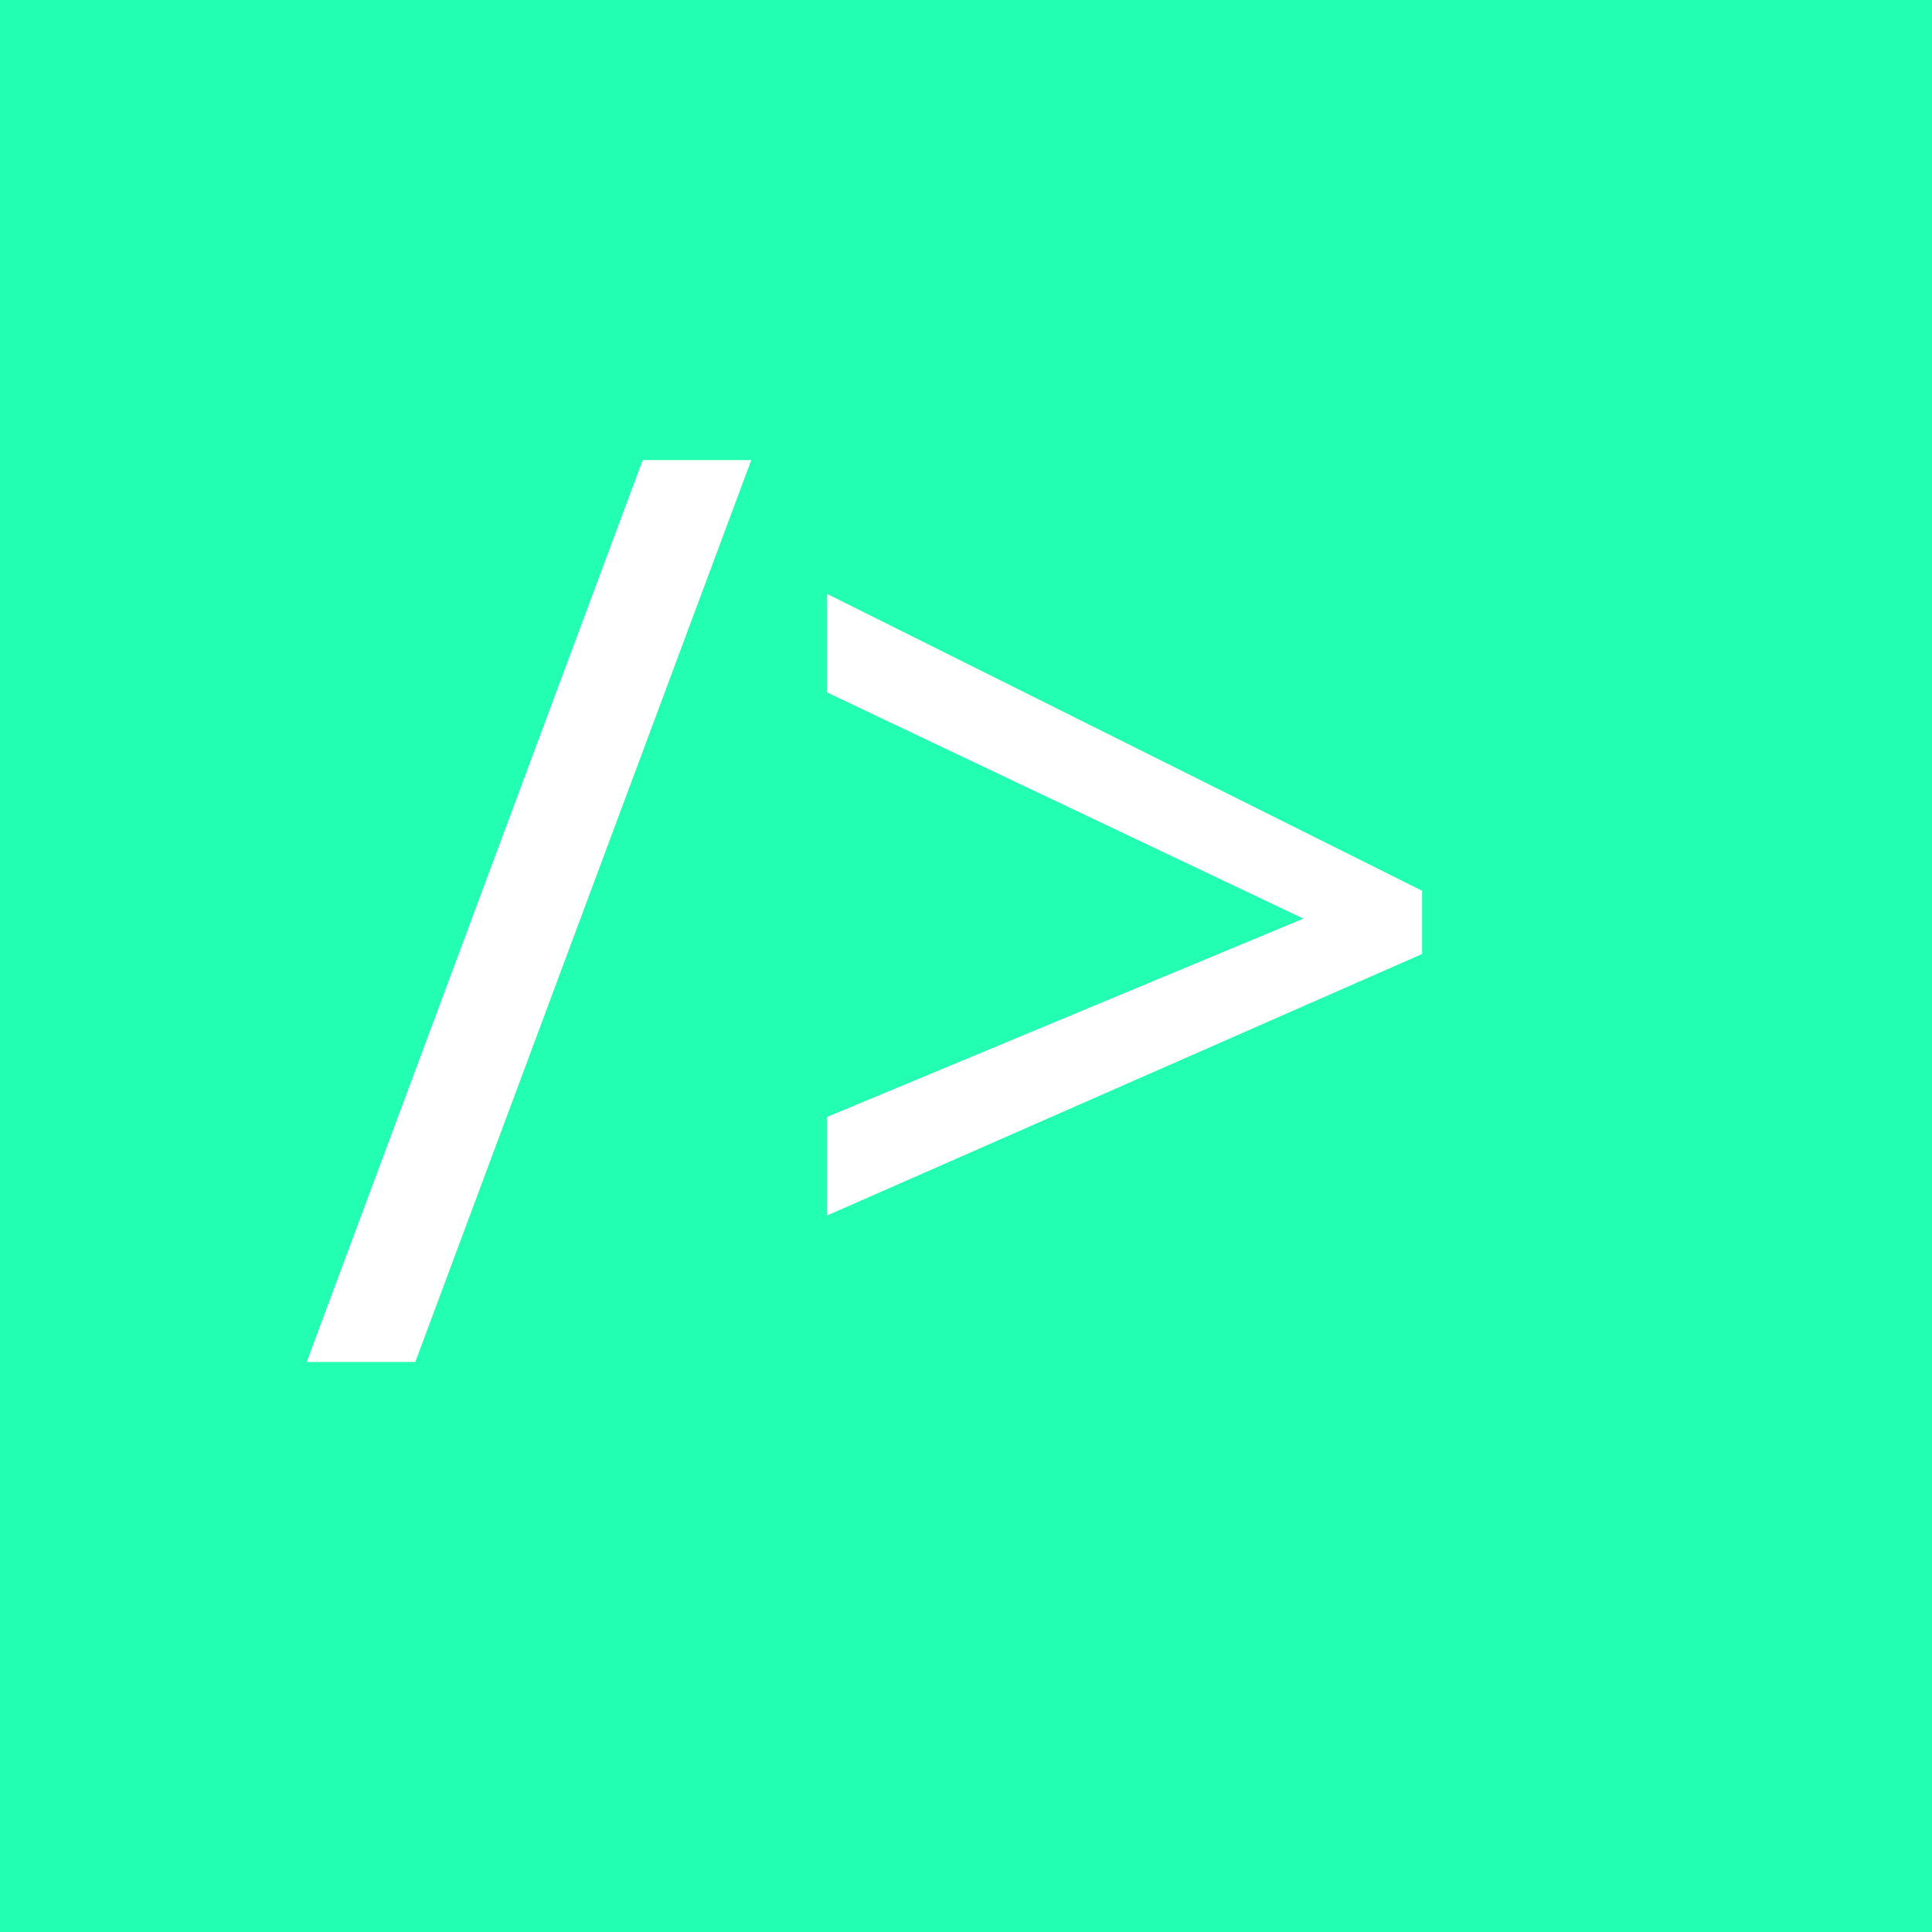
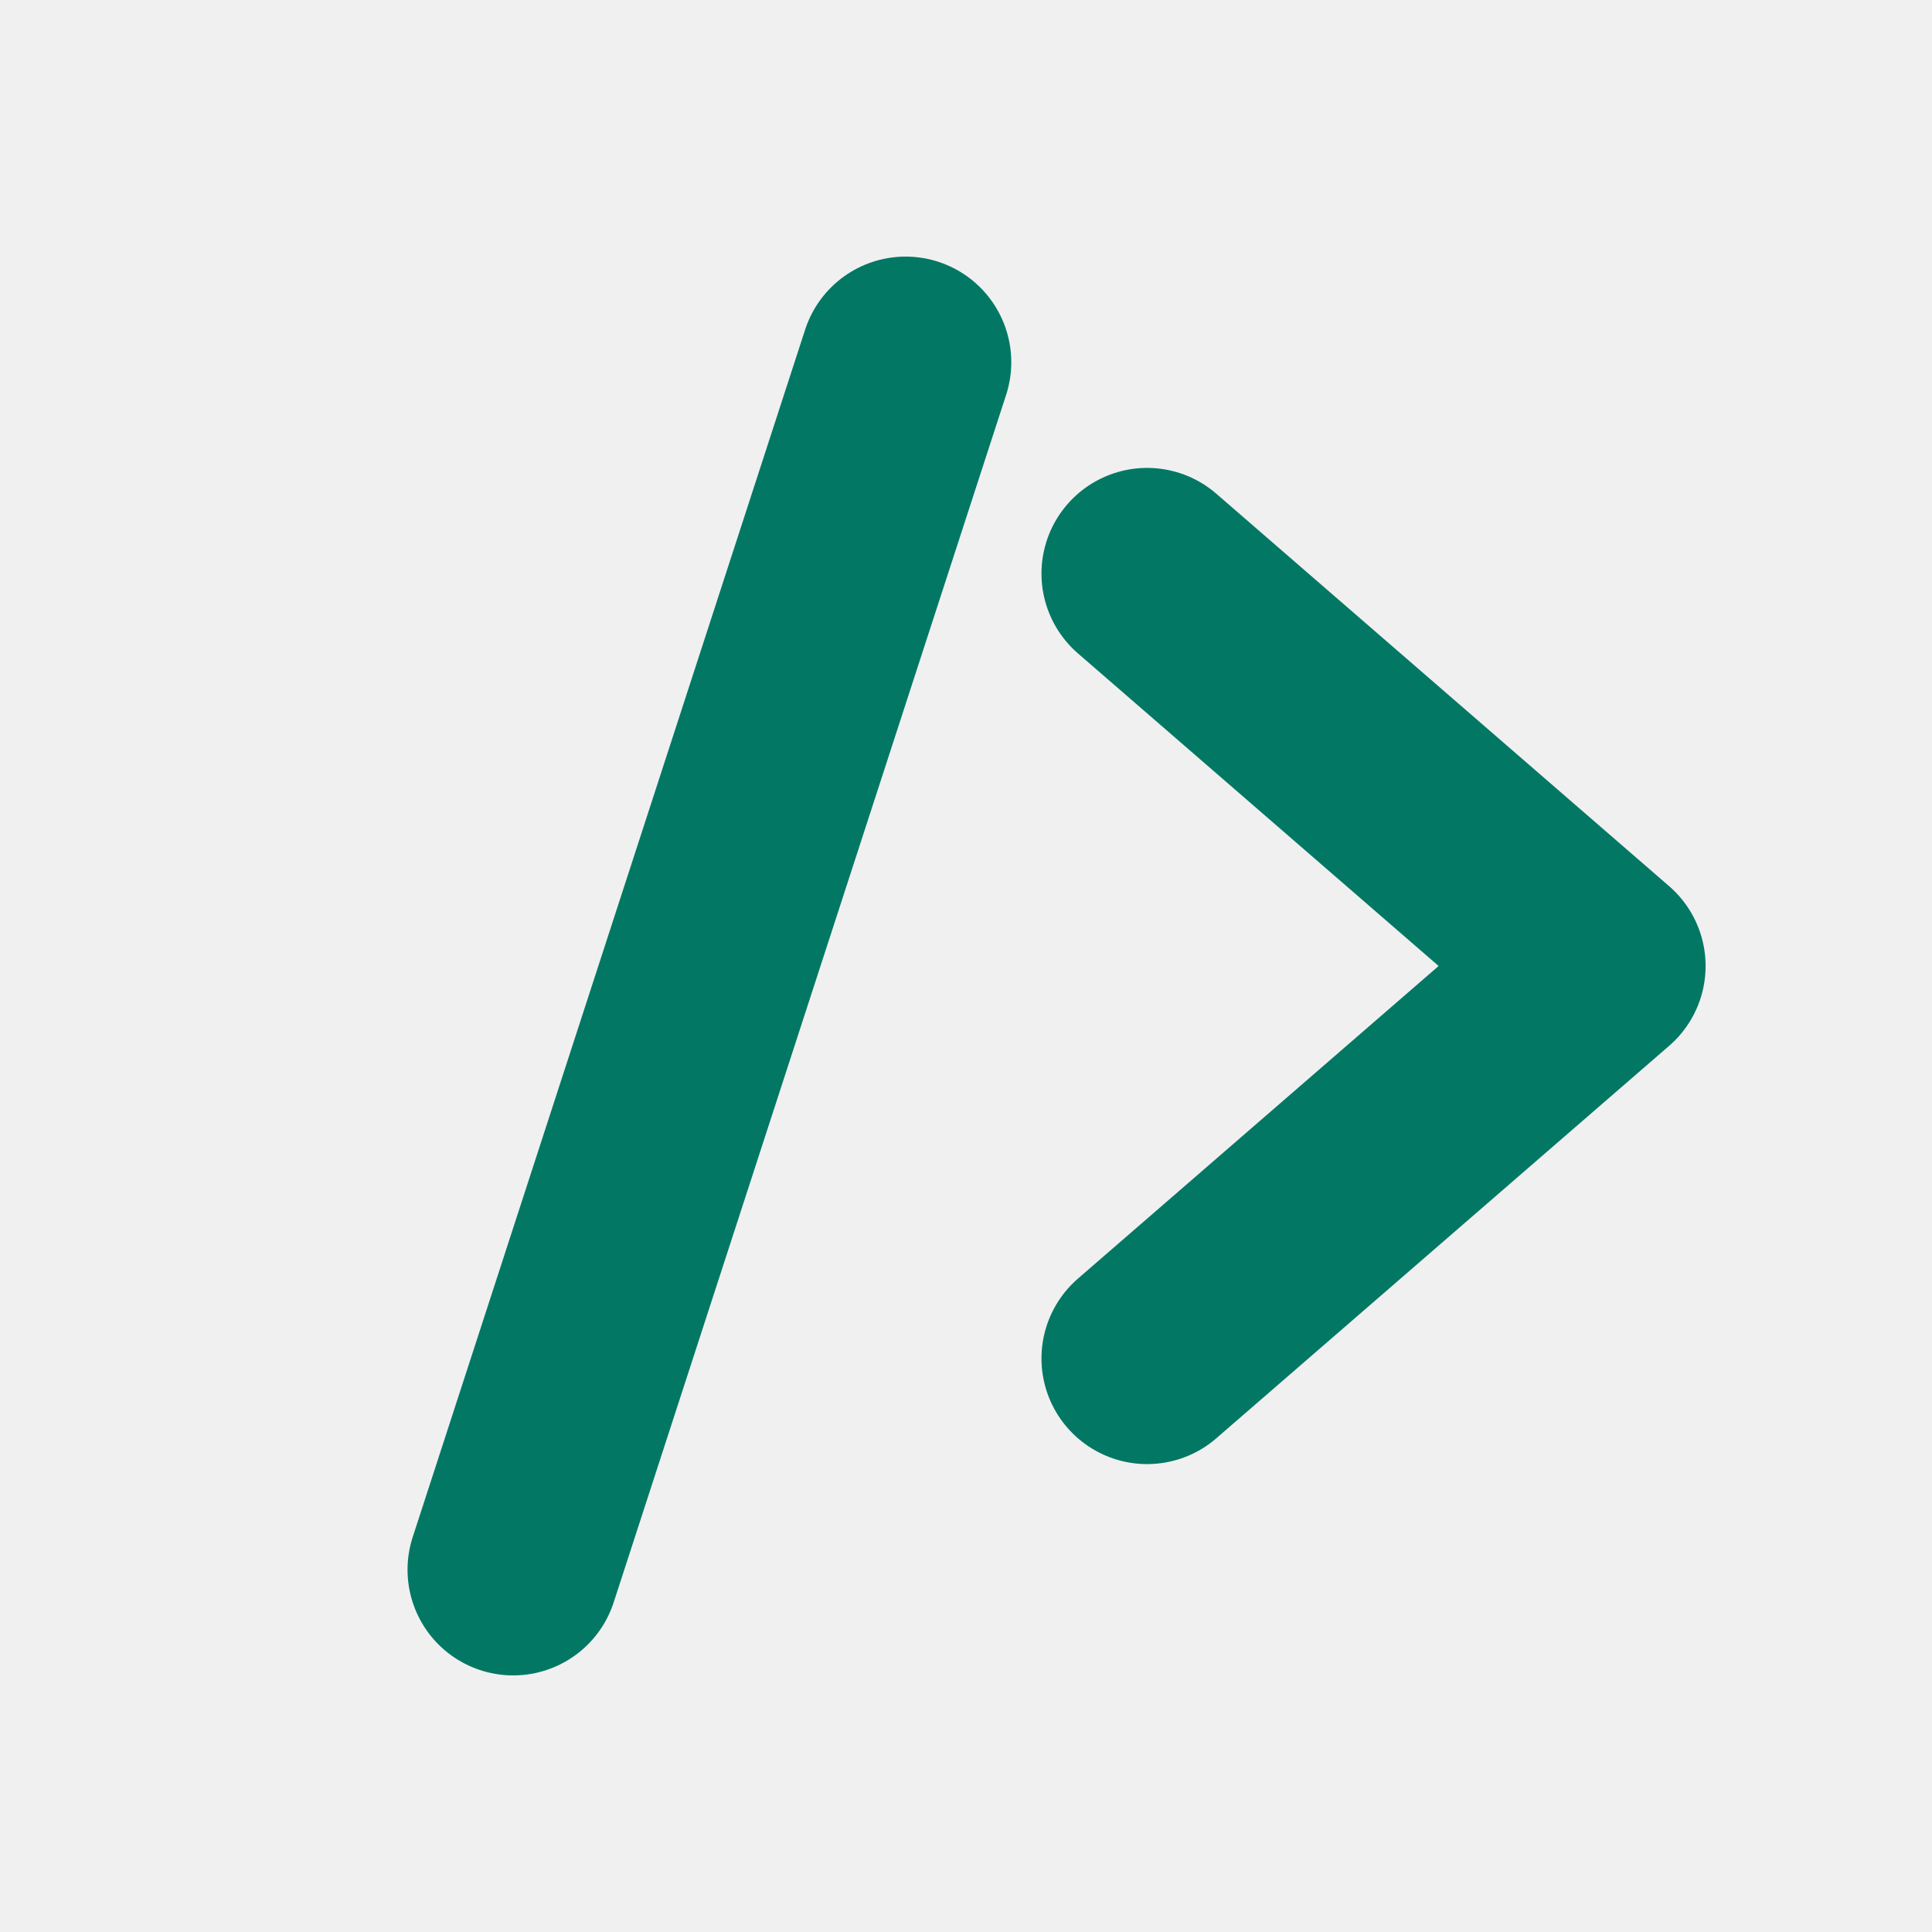
- <svg xmlns="http://www.w3.org/2000/svg" width="264.583mm" height="264.583mm" viewBox="0 0 264.583 264.583" version="1.1" id="svg8">
-   <defs id="defs2" />
-   <g id="layer1" transform="translate(48.22309,-34.19071)">
-     <rect style="fill:#23ffb2;fill-opacity:1;stroke:none;stroke-width:5.307;stroke-linecap:round;stroke-linejoin:round;stroke-miterlimit:4;stroke-dasharray:none;stroke-opacity:0.992" id="rect833" width="264.583" height="264.583" x="-48.223" y="34.191" />
-     <text xml:space="preserve" style="font-size:172.994px;line-height:1.25;font-family:Futura;-inkscape-font-specification:Futura;fill:#ffffff;stroke-width:4.325" x="-7.961" y="220.712" id="text837">
-       <tspan id="tspan835" x="-7.961" y="220.712" style="fill:#ffffff;stroke-width:4.325">/&gt;</tspan>
-     </text>
-   </g>
+ <svg xmlns="http://www.w3.org/2000/svg" viewBox="0 0 32 32" fill="none" stroke="#027864" stroke-width="3.5" stroke-linecap="round" stroke-linejoin="round">
+   <path d="M8.5 26 15 6" />
+   <path d="M19 9.5 26.5 16 19 22.5" />
</svg>
